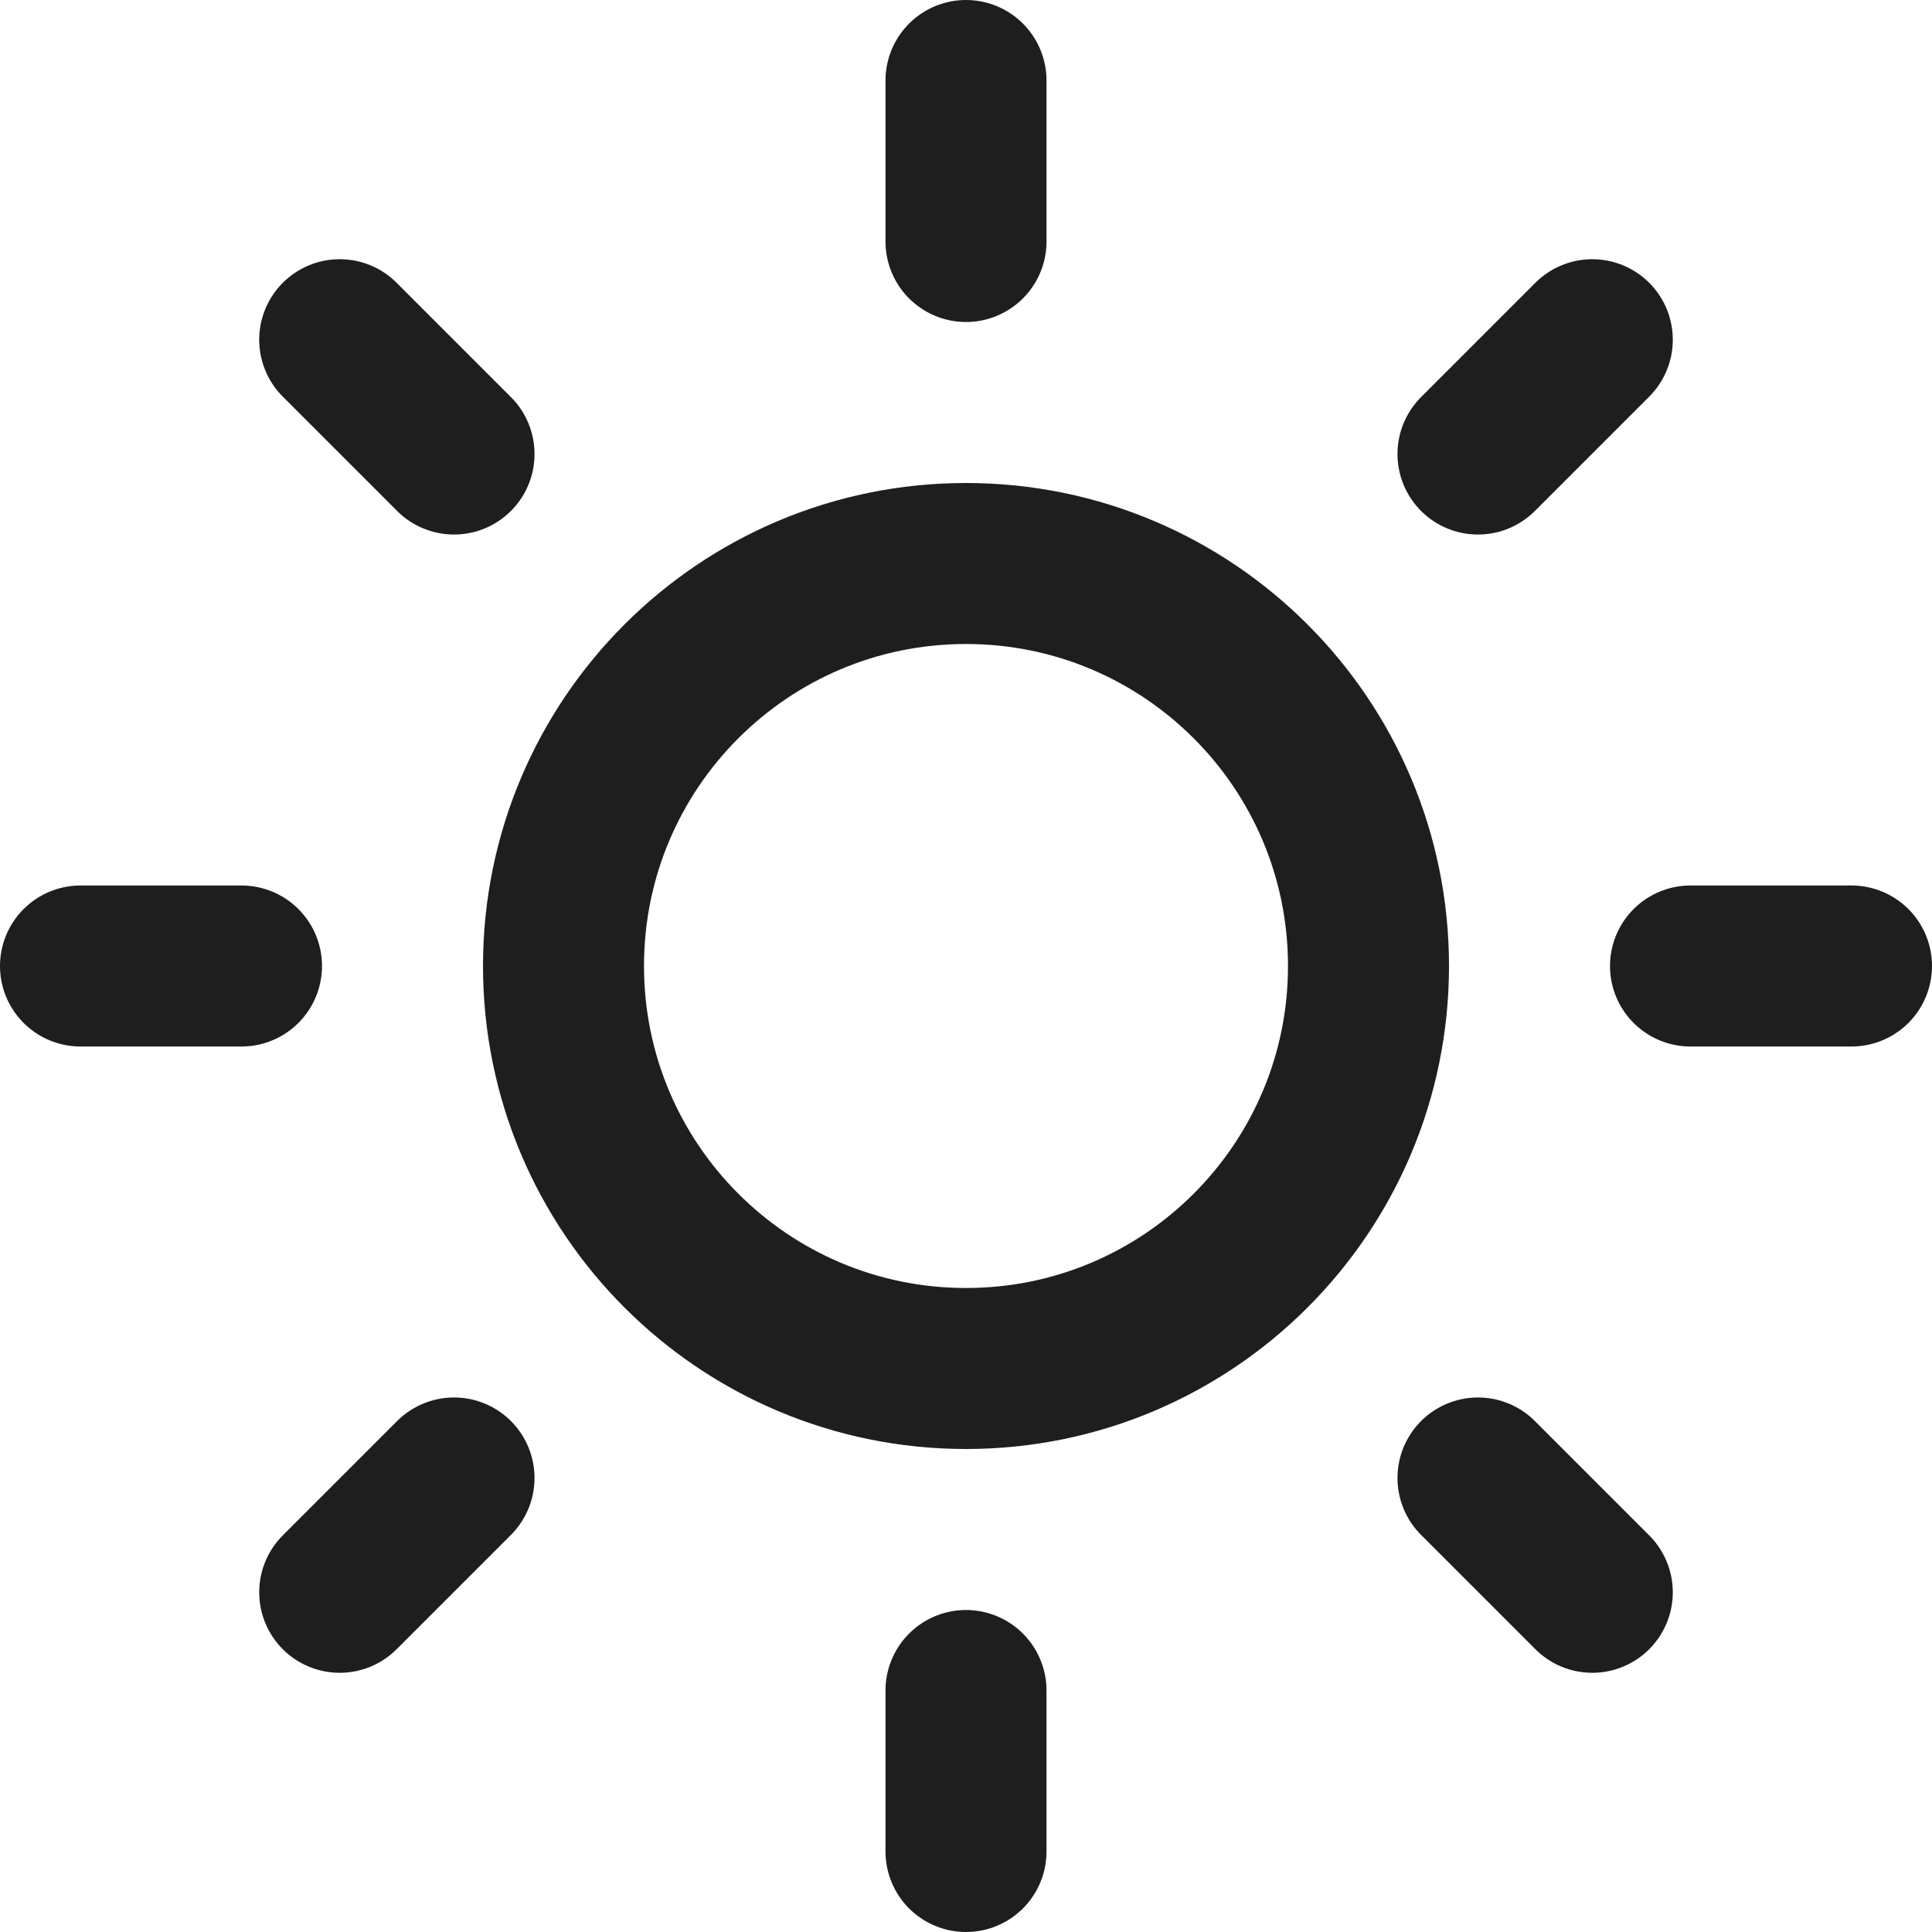
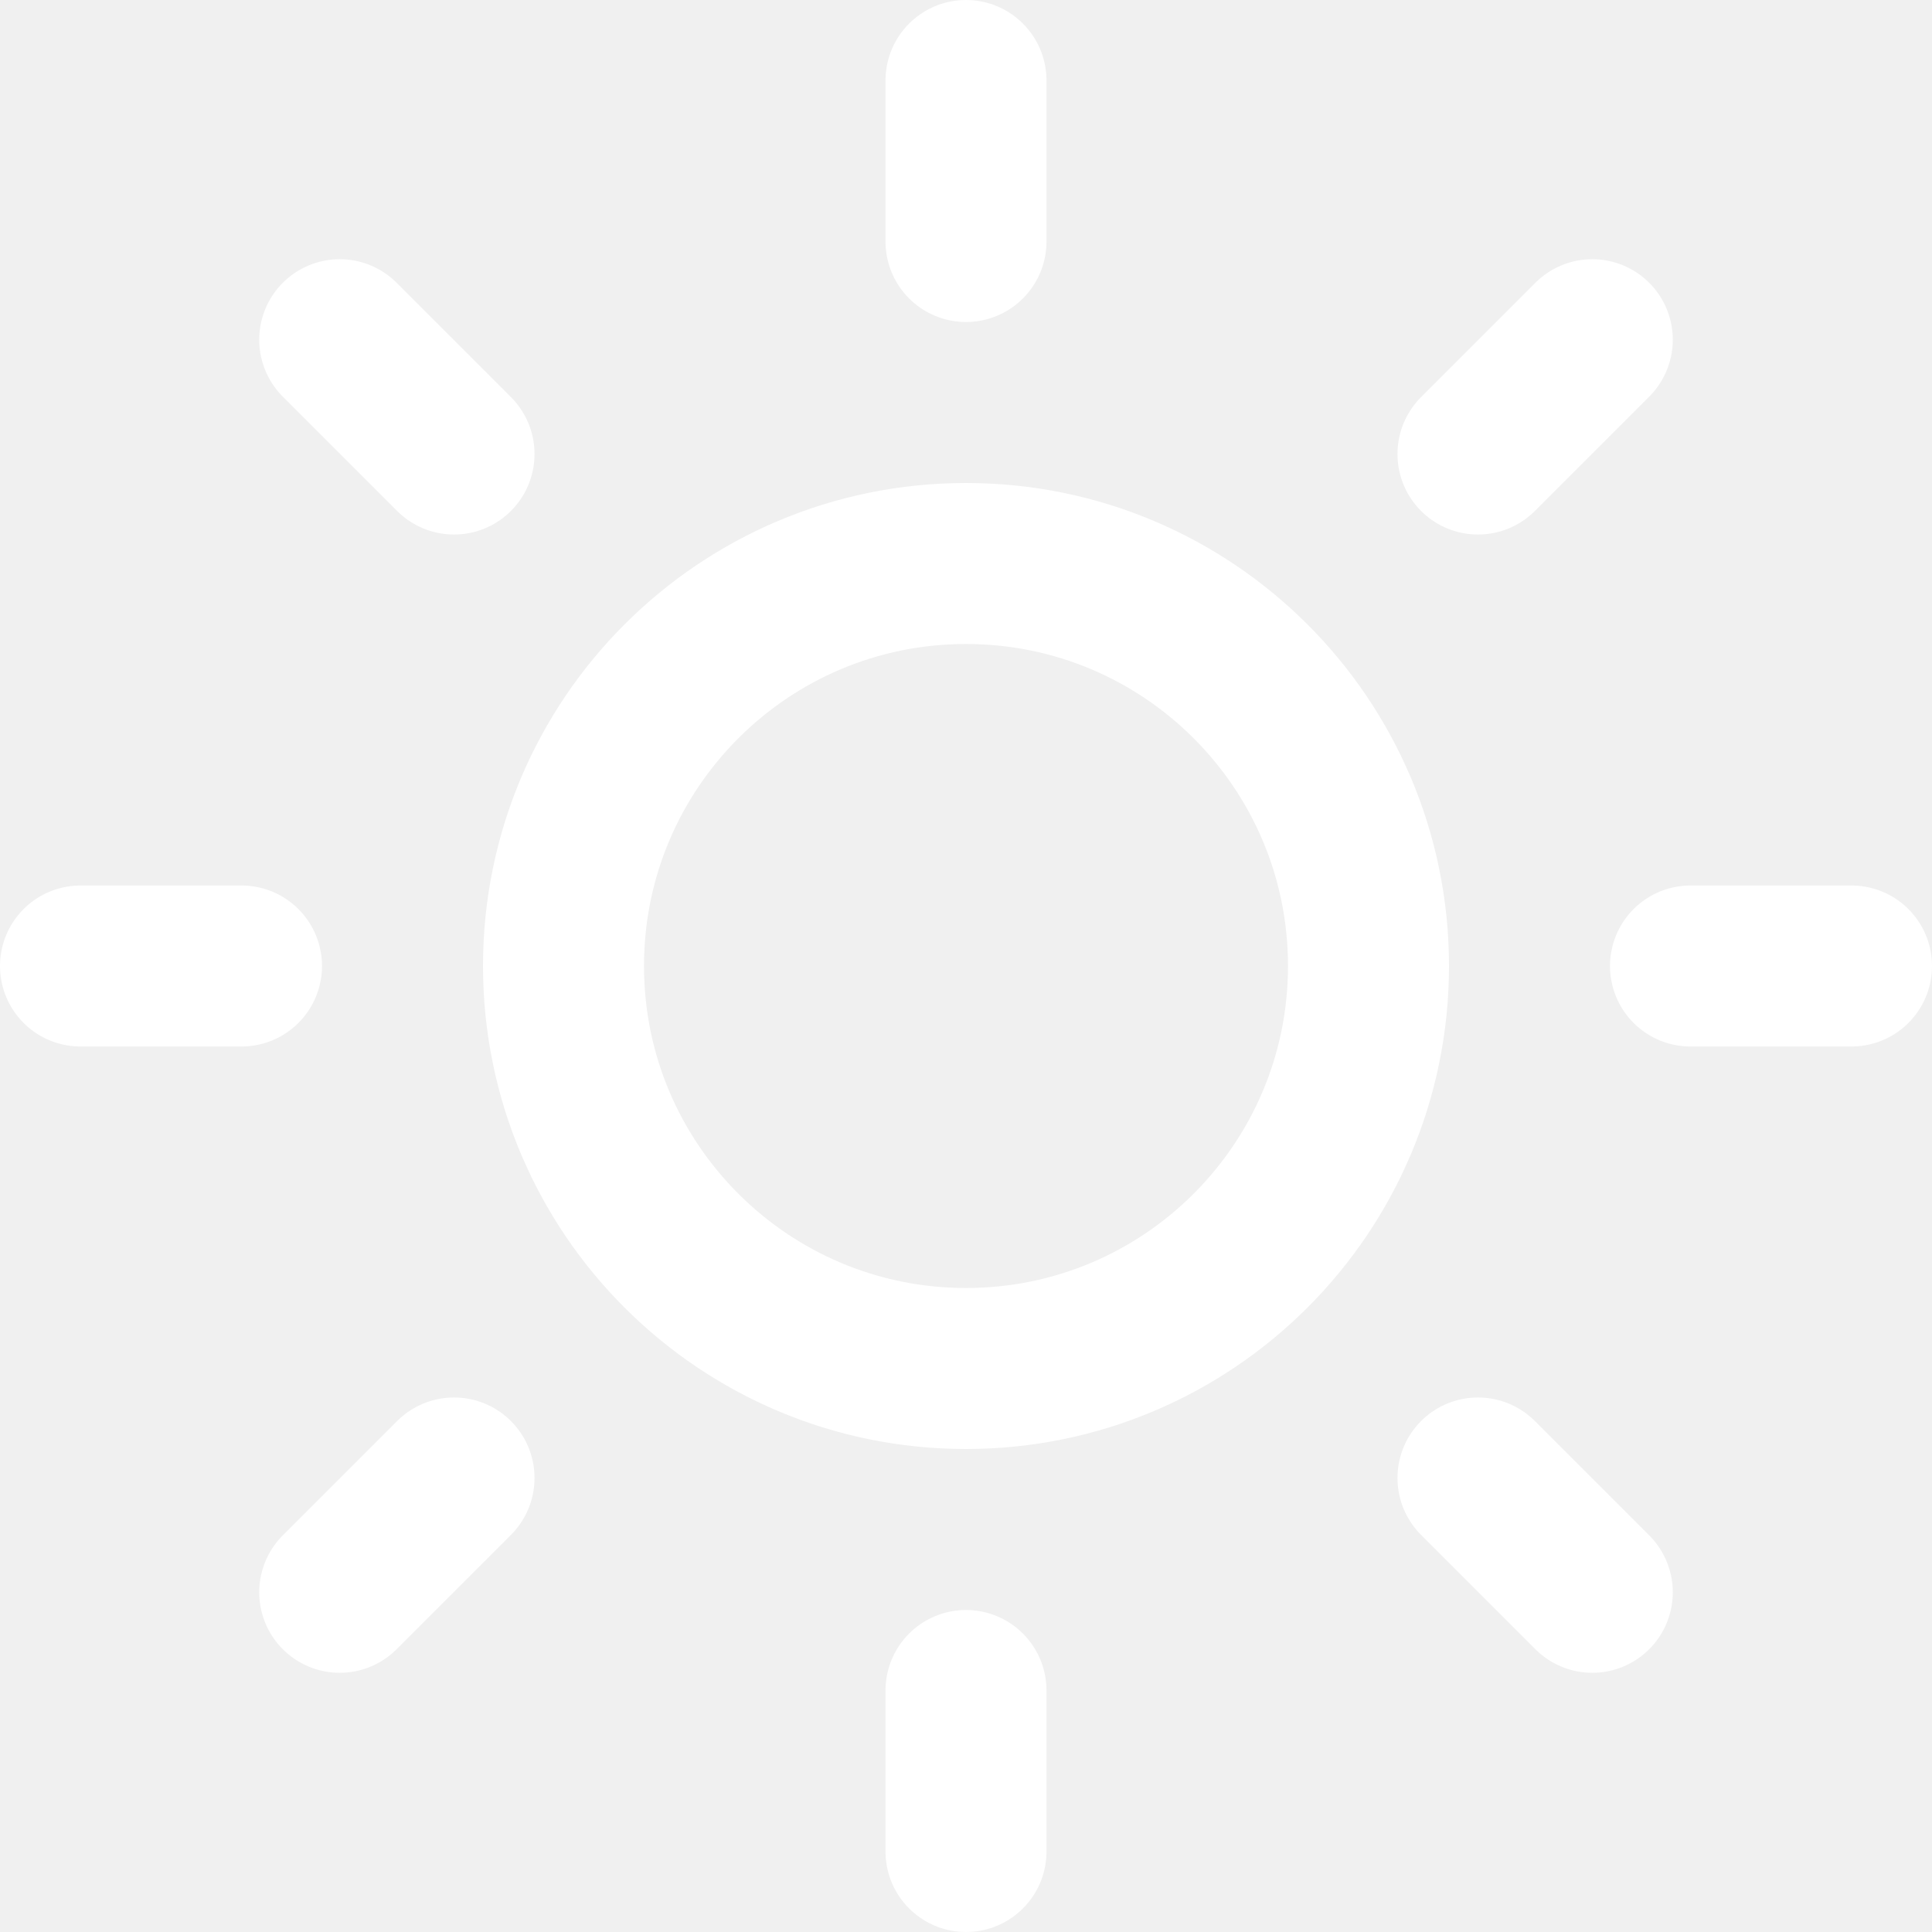
<svg xmlns="http://www.w3.org/2000/svg" width="48" height="48" viewBox="0 0 48 48" fill="none">
-   <g clip-path="url(#clip0_116_24)">
-     <rect width="48" height="48" fill="white" />
-     <path d="M24 2V6M24 42V46M8.44 8.44L11.28 11.28M36.72 36.72L39.56 39.56M2 24H6M42 24H46M8.44 39.56L11.28 36.72M36.72 11.28L39.56 8.44M34 24C34 29.523 29.523 34 24 34C18.477 34 14 29.523 14 24C14 18.477 18.477 14 24 14C29.523 14 34 18.477 34 24Z" stroke="#1E1E1E" stroke-width="4" stroke-linecap="round" stroke-linejoin="round" />
+   <g clip-path="url(#clip0_149_12)">
+     <path d="M24 2V6M24 42V46M8.44 8.44L11.28 11.28M36.72 36.72L39.56 39.56M2 24H6M42 24H46M8.44 39.56L11.28 36.72M36.72 11.28L39.56 8.44M34 24C34 29.523 29.523 34 24 34C18.477 34 14 29.523 14 24C14 18.477 18.477 14 24 14C29.523 14 34 18.477 34 24Z" stroke="white" stroke-width="4" stroke-linecap="round" stroke-linejoin="round" />
  </g>
  <defs>
-     <clipPath id="clip0_116_24">
+     <clipPath id="clip0_149_12">
      <rect width="48" height="48" fill="white" />
    </clipPath>
  </defs>
</svg>
